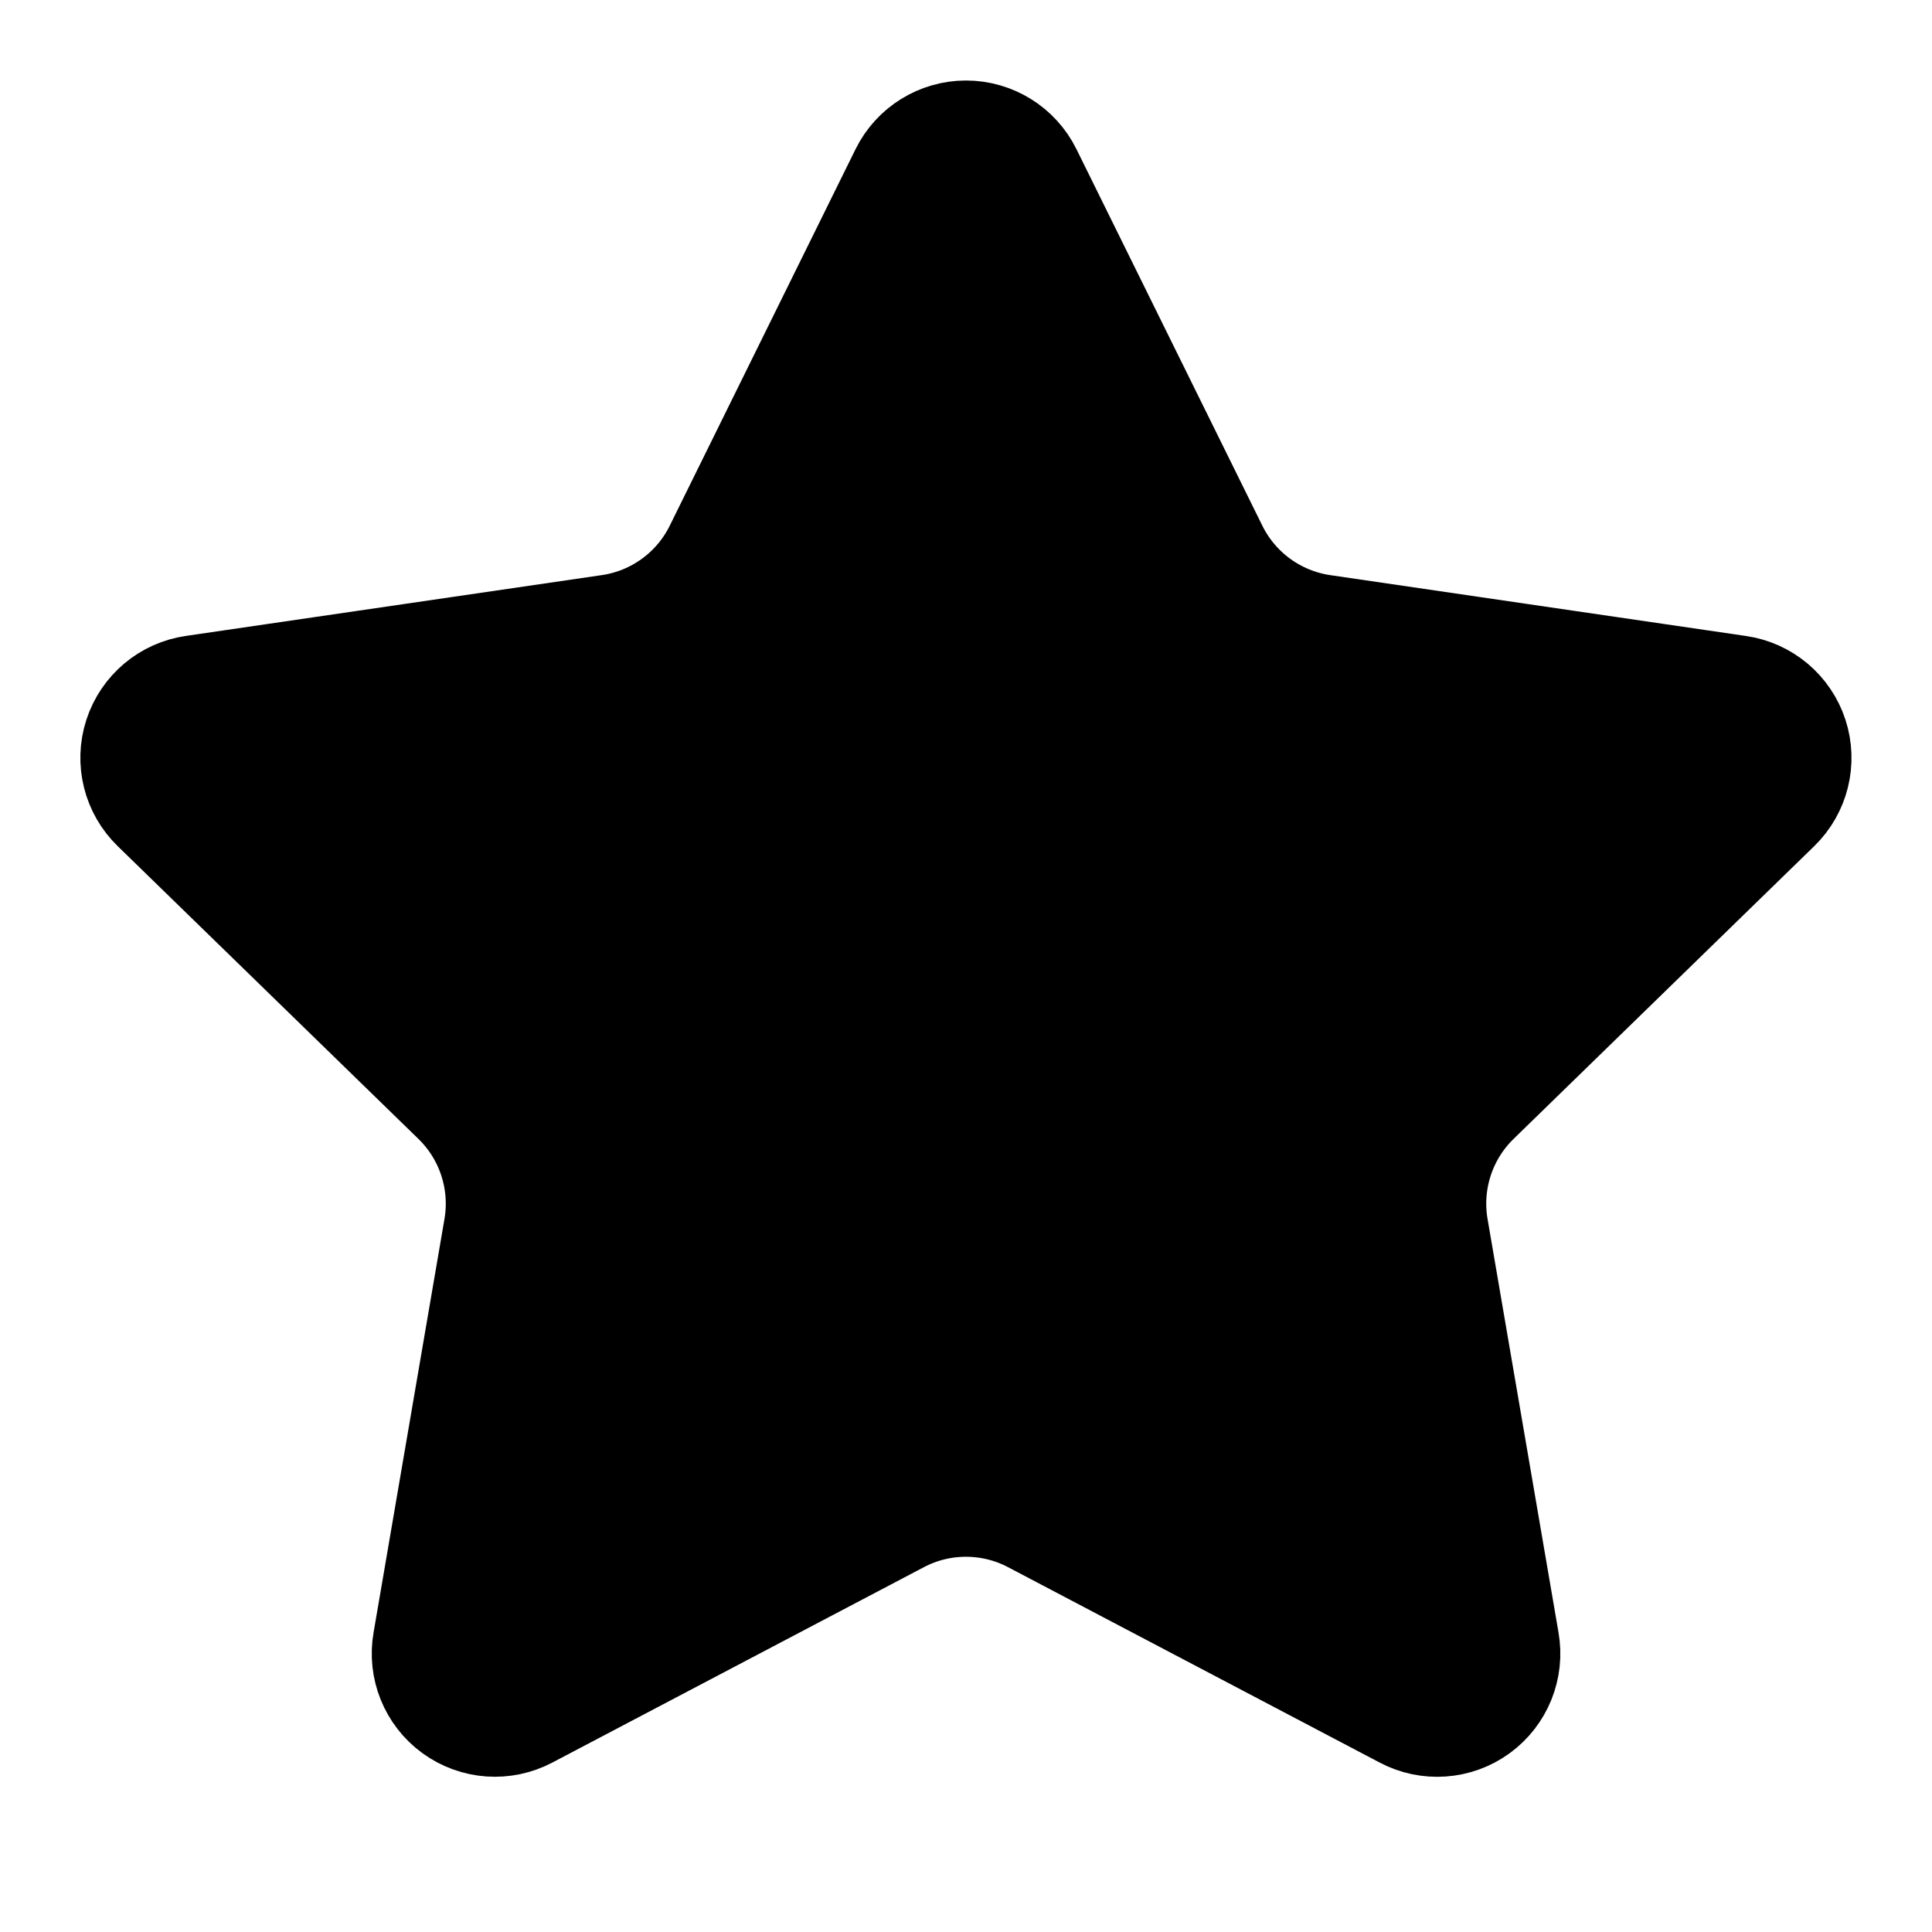
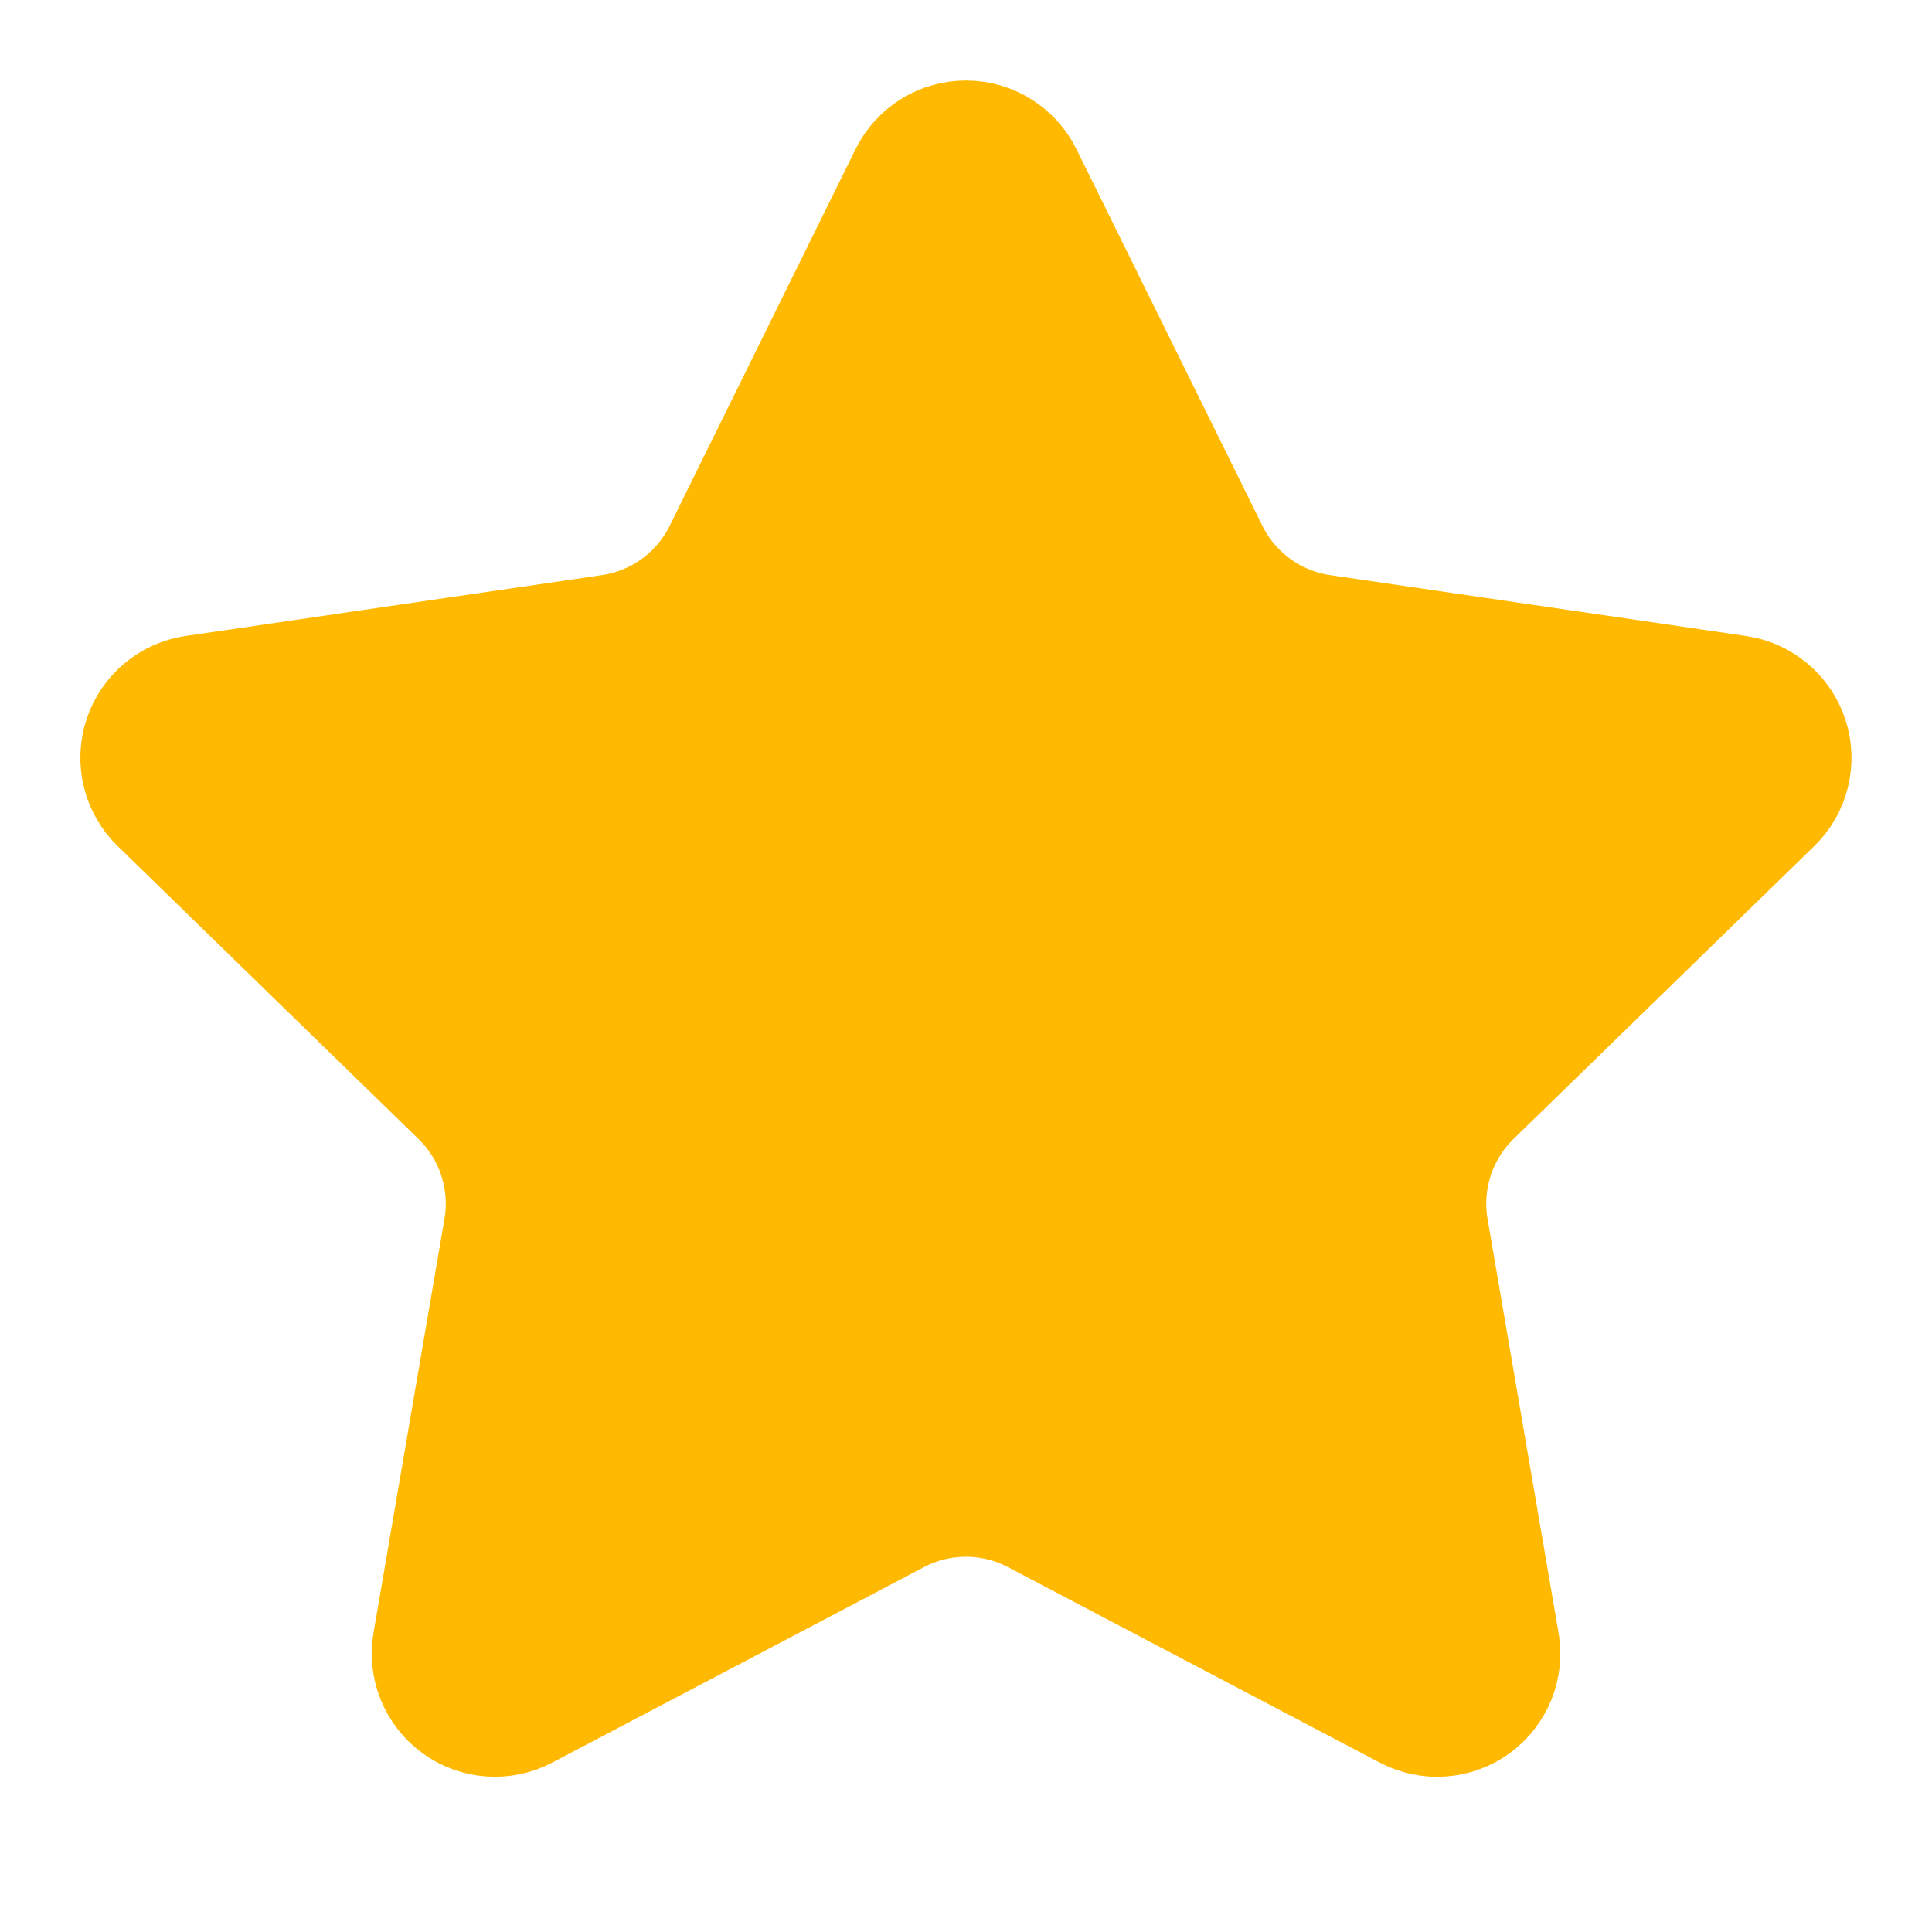
- <svg xmlns="http://www.w3.org/2000/svg" class="lucide lucide-star" width="24" height="24" viewBox="0 0 24 24" fill="currentColor" stroke="currentColor" stroke-width="2" stroke-linecap="round" stroke-linejoin="round">
+ <svg xmlns="http://www.w3.org/2000/svg" class="lucide lucide-star" width="24" height="24" viewBox="0 0 24 24" fill="#ffb900" stroke="#ffb900" stroke-width="2" stroke-linecap="round" stroke-linejoin="round">
  <path d="M11.525 2.295a.53.53 0 0 1 .95 0l2.31 4.679a2.123 2.123 0 0 0 1.595 1.16l5.166.756a.53.53 0 0 1 .294.904l-3.736 3.638a2.123 2.123 0 0 0-.611 1.878l.882 5.14a.53.53 0 0 1-.771.56l-4.618-2.428a2.122 2.122 0 0 0-1.973 0L6.396 21.01a.53.53 0 0 1-.77-.56l.881-5.139a2.122 2.122 0 0 0-.611-1.879L2.16 9.795a.53.53 0 0 1 .294-.906l5.165-.755a2.122 2.122 0 0 0 1.597-1.16z" />
</svg>
